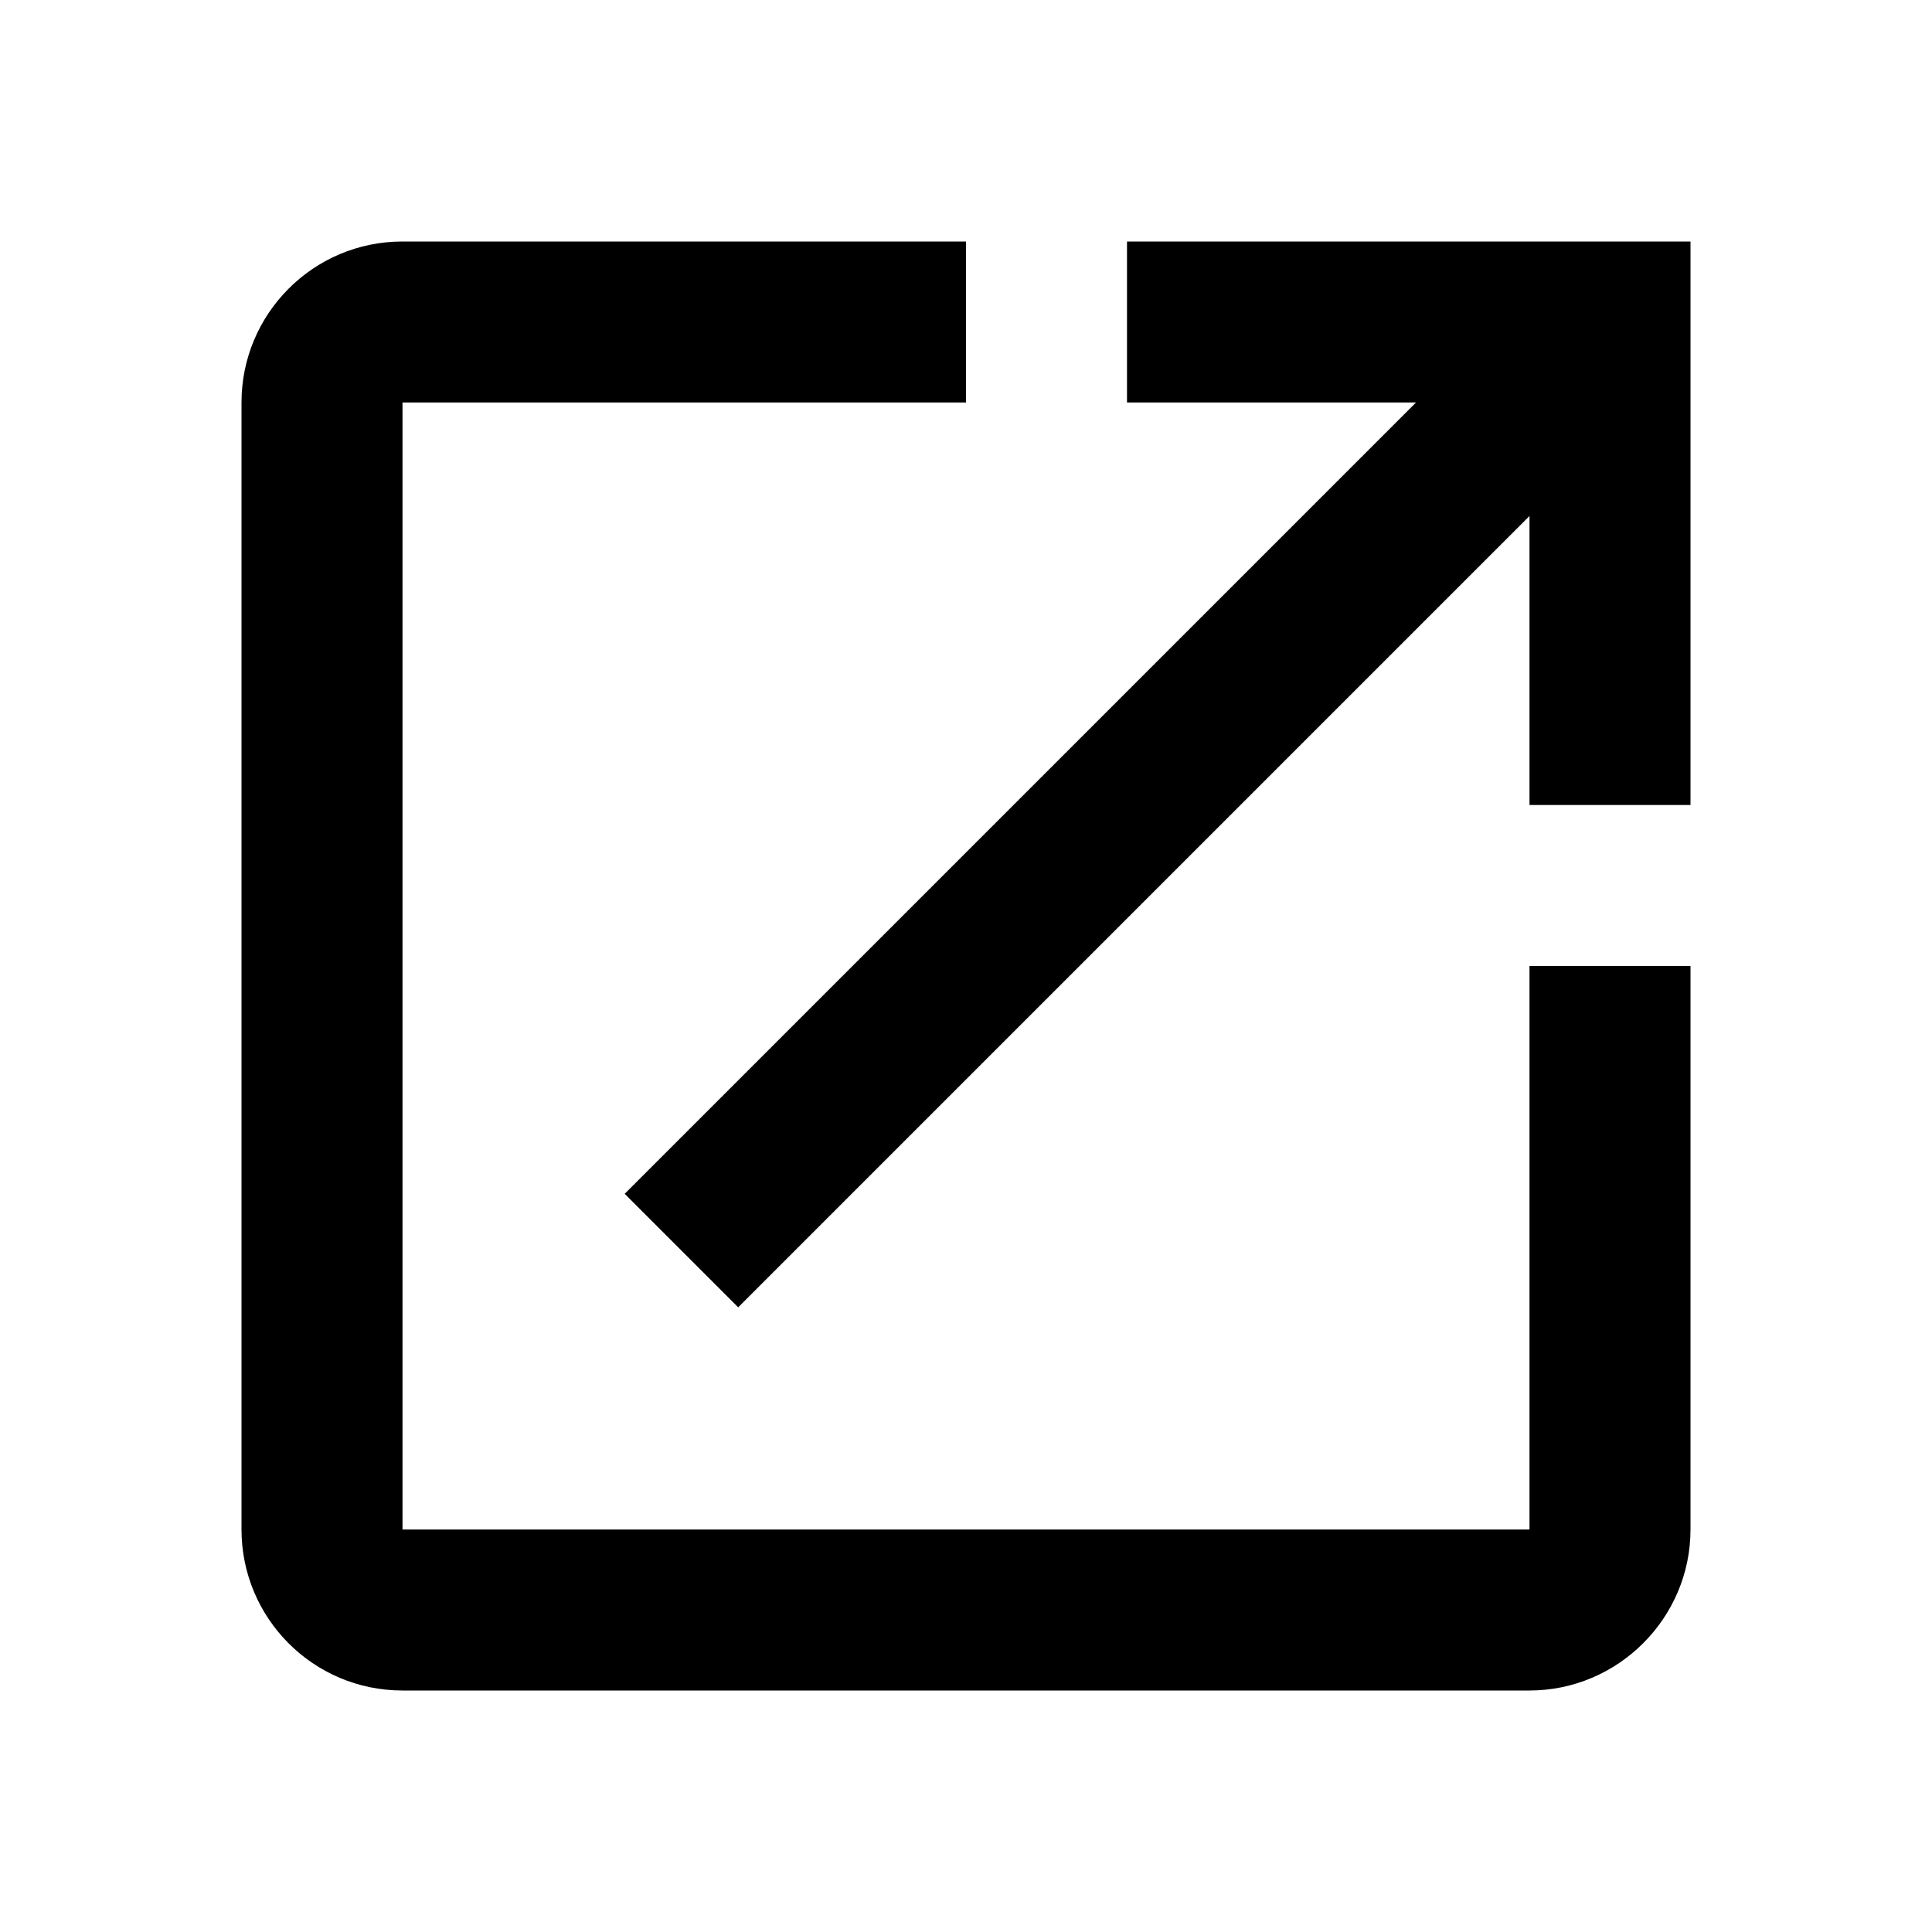
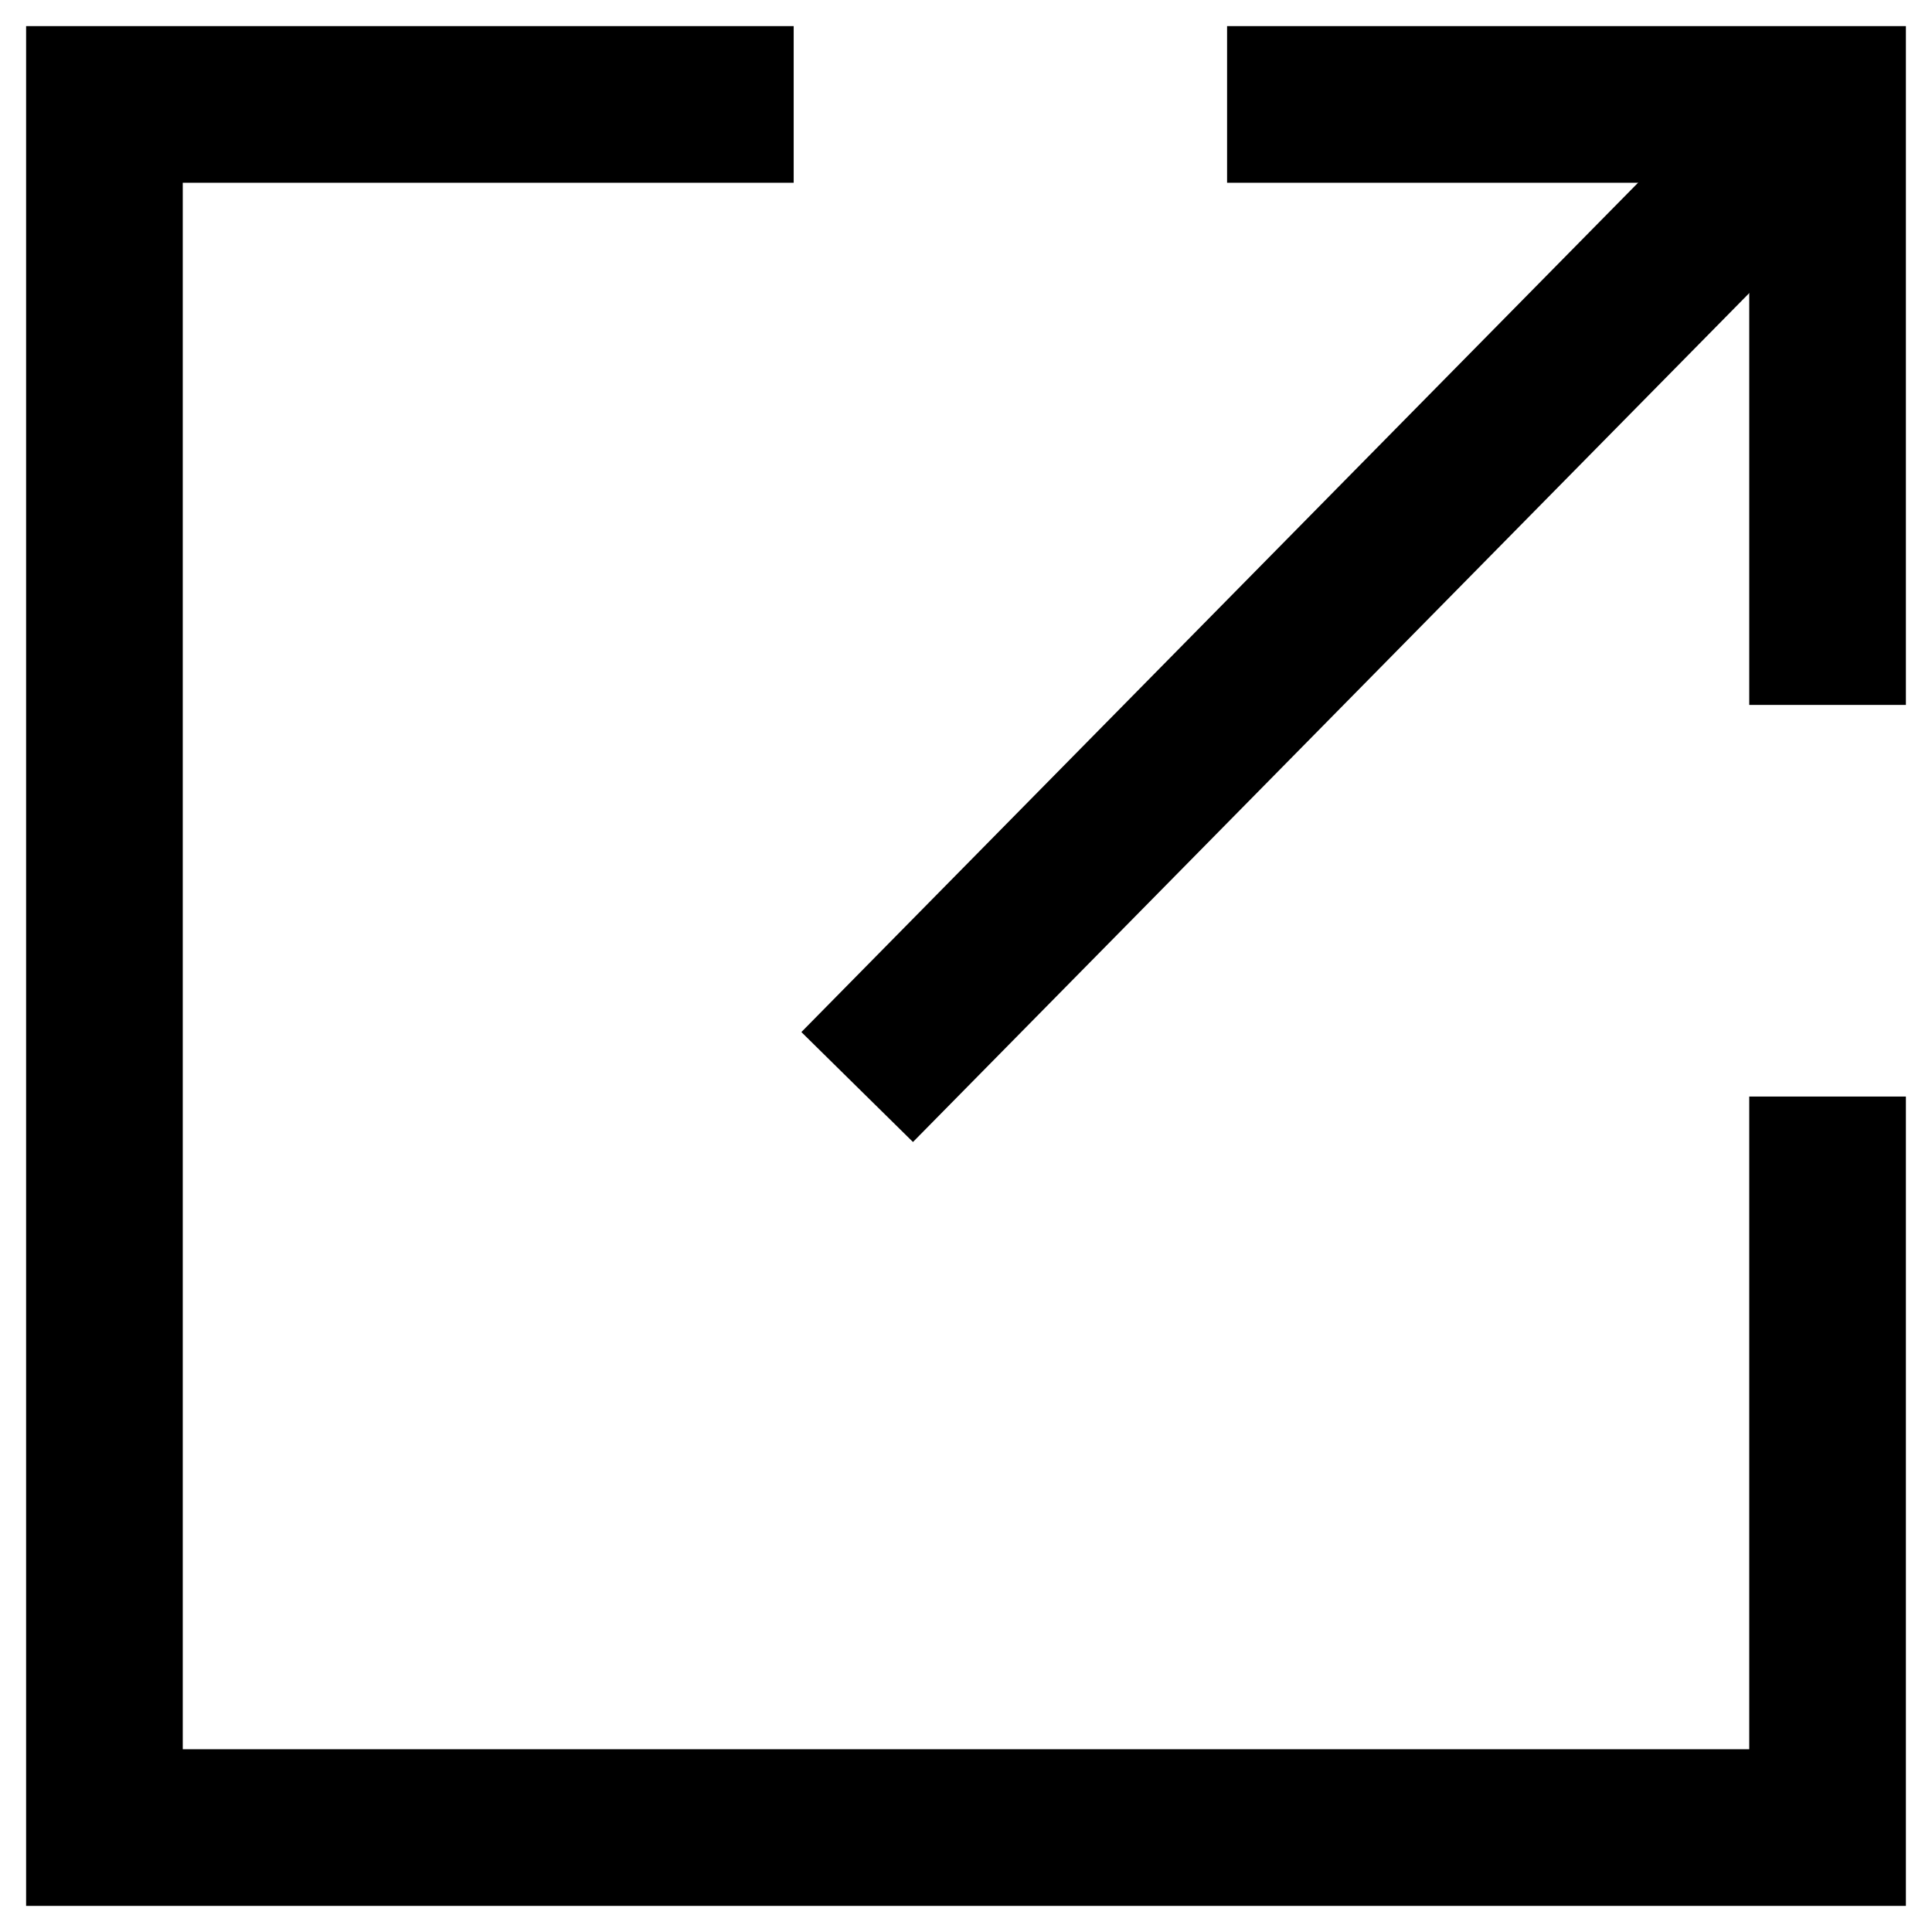
- <svg xmlns="http://www.w3.org/2000/svg" width="24" height="24" viewBox="0 0 24 24">
-   <path d="M0 0h24v24H0z" fill="none" />
-   <path d="M19 19H5V5h7V3H5c-1.11 0-2 .9-2 2v14c0 1.1.89 2 2 2h14c1.1 0 2-.9 2-2v-7h-2v7zM14 3v2h3.59l-9.83 9.83 1.41 1.41L19 6.41V10h2V3h-7z" />
+ <svg xmlns="http://www.w3.org/2000/svg" version="1.1" id="Layer_1" x="0px" y="0px" viewBox="0 0 37 37" style="enable-background:new 0 0 37 37;" xml:space="preserve">
+   <g>
+     <g>
+       <g>
+         <polygon points="23.5,0.5 23.5,3.5 33.5,3.5 33.5,13.5 36.5,13.5 36.5,0.5    " />
+       </g>
+     </g>
+     <g>
+       <g>
+         <rect x="12.5" y="9.9" transform="matrix(0.7018 -0.7124 0.7124 0.7018 -0.478 21.7224)" width="26.5" height="3" />
+       </g>
+     </g>
+   </g>
+   <g>
+     <g>
+       <polygon points="33.5,21 33.5,33.5 3.5,33.5 3.5,3.5 15.2,3.5 15.2,0.5 0.5,0.5 0.5,36.5 36.5,36.5 36.5,21   " />
+     </g>
+   </g>
</svg>
